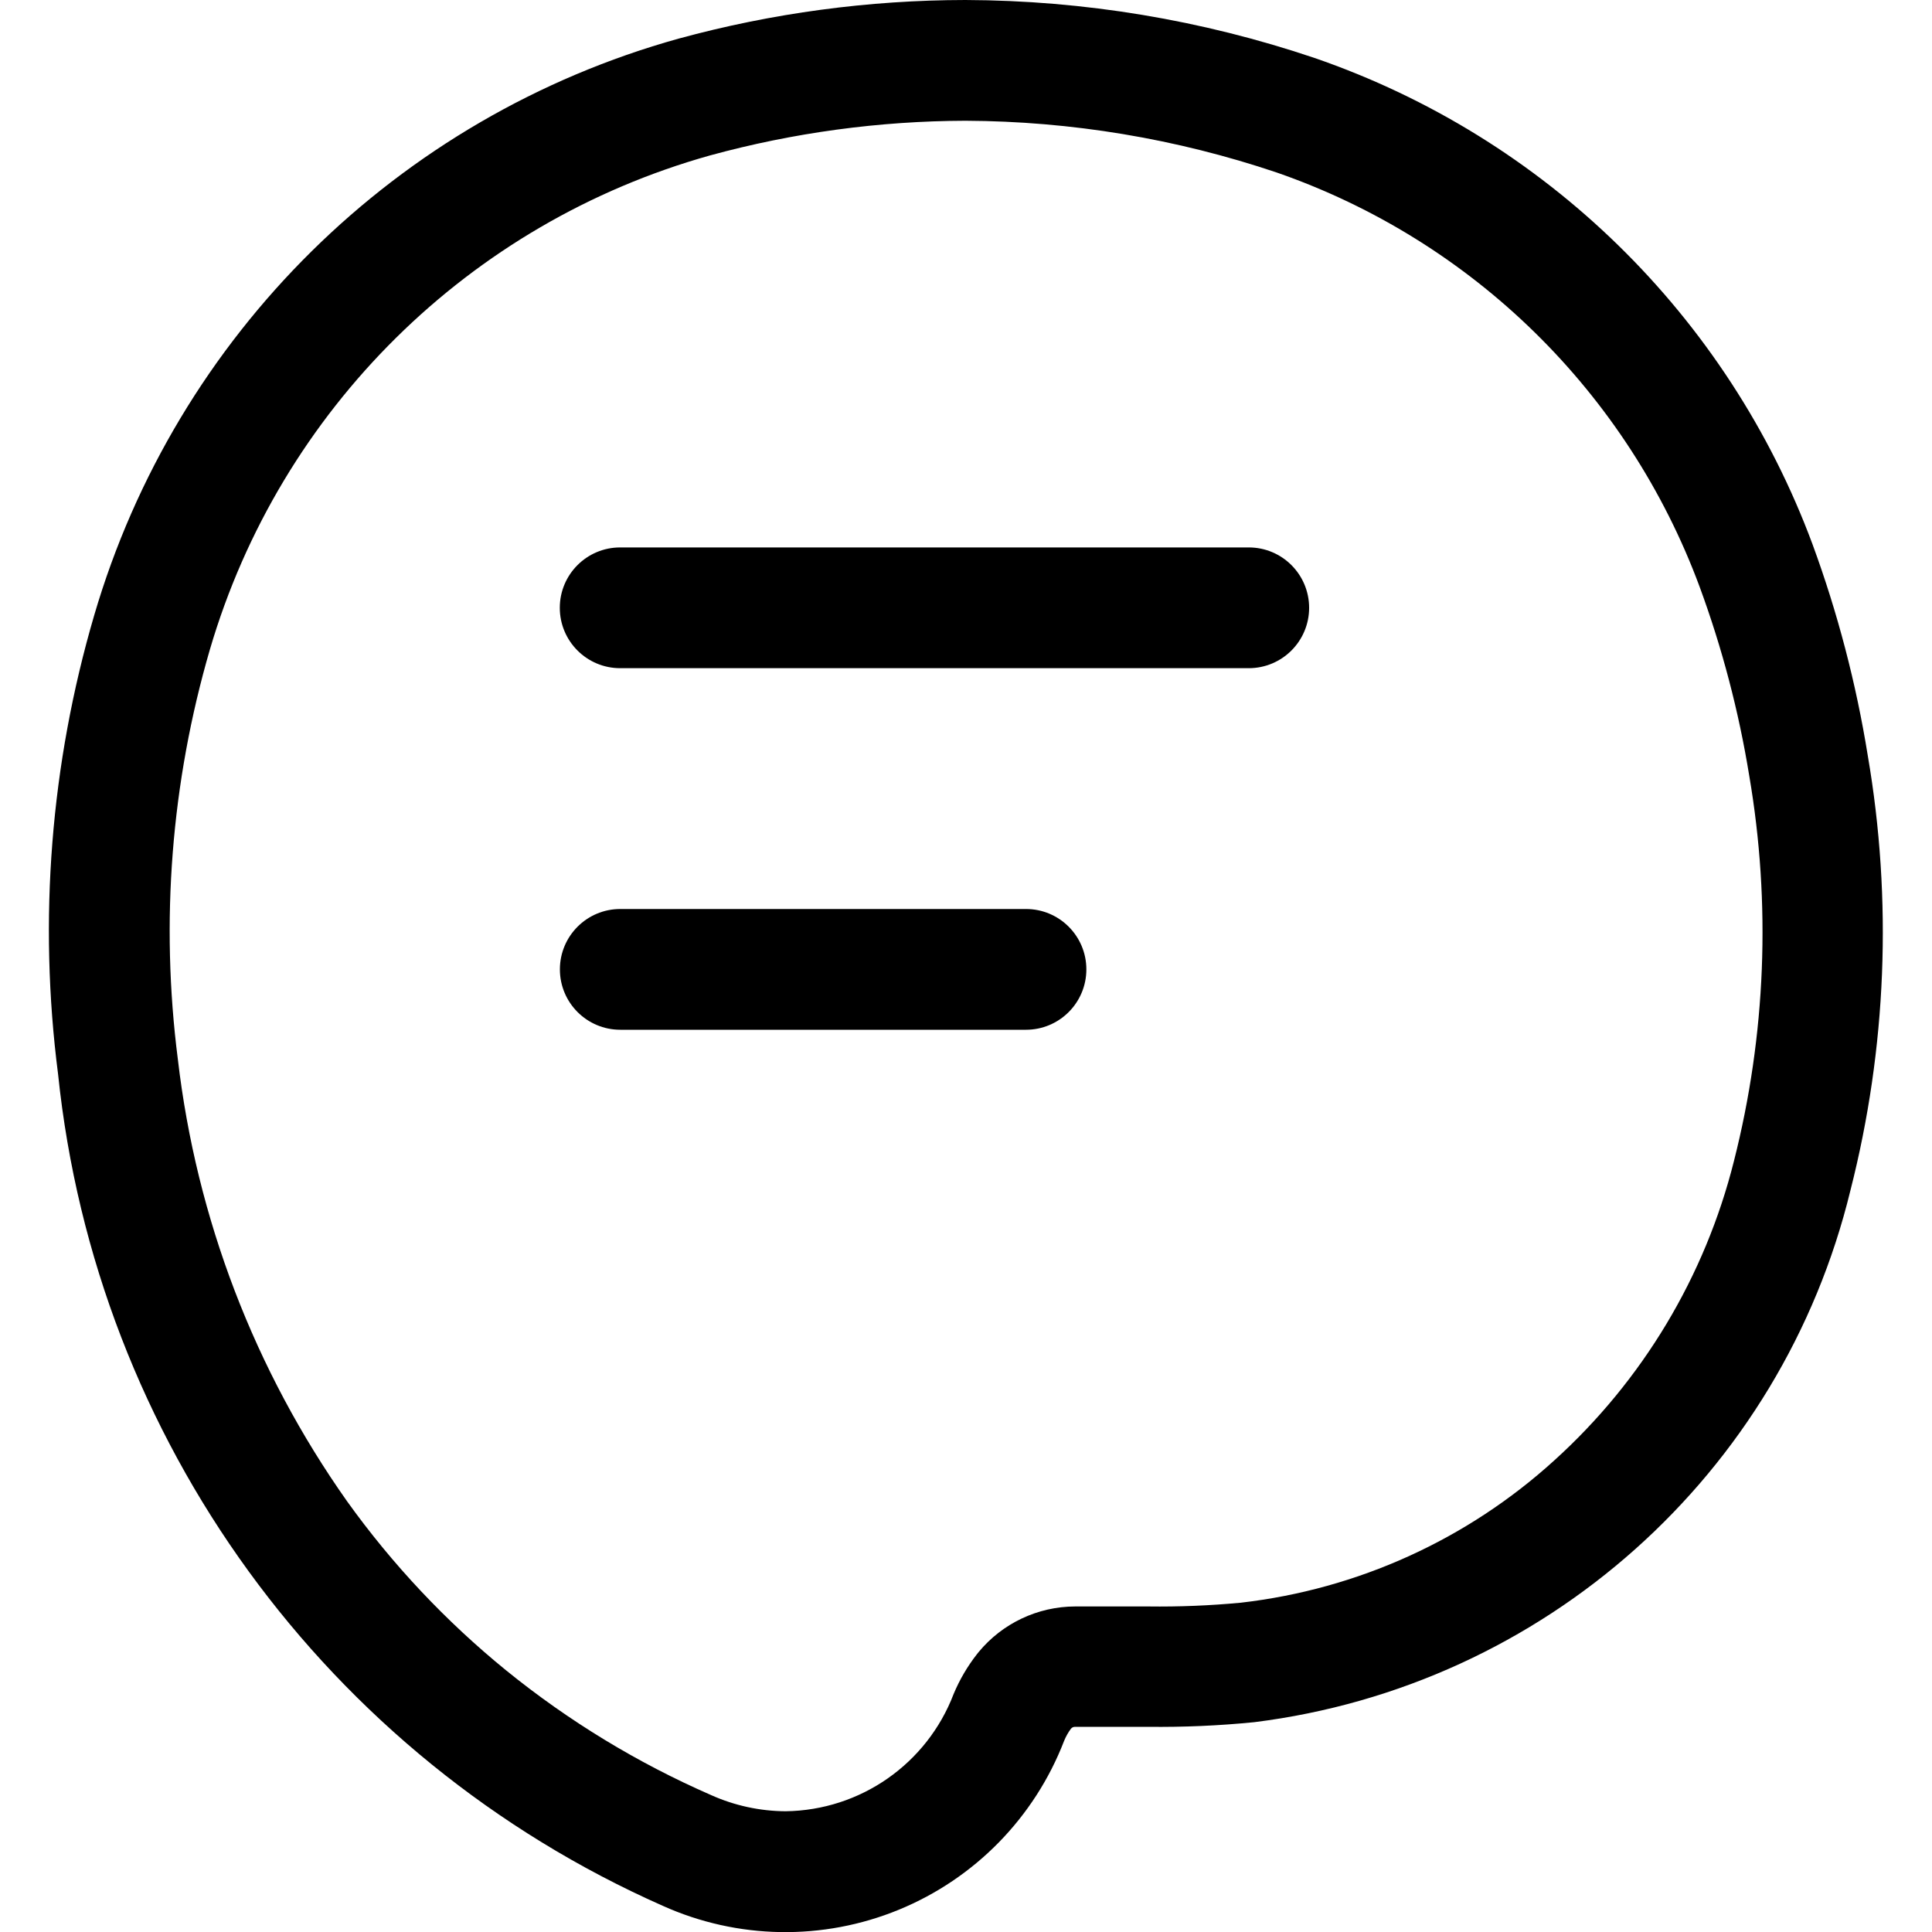
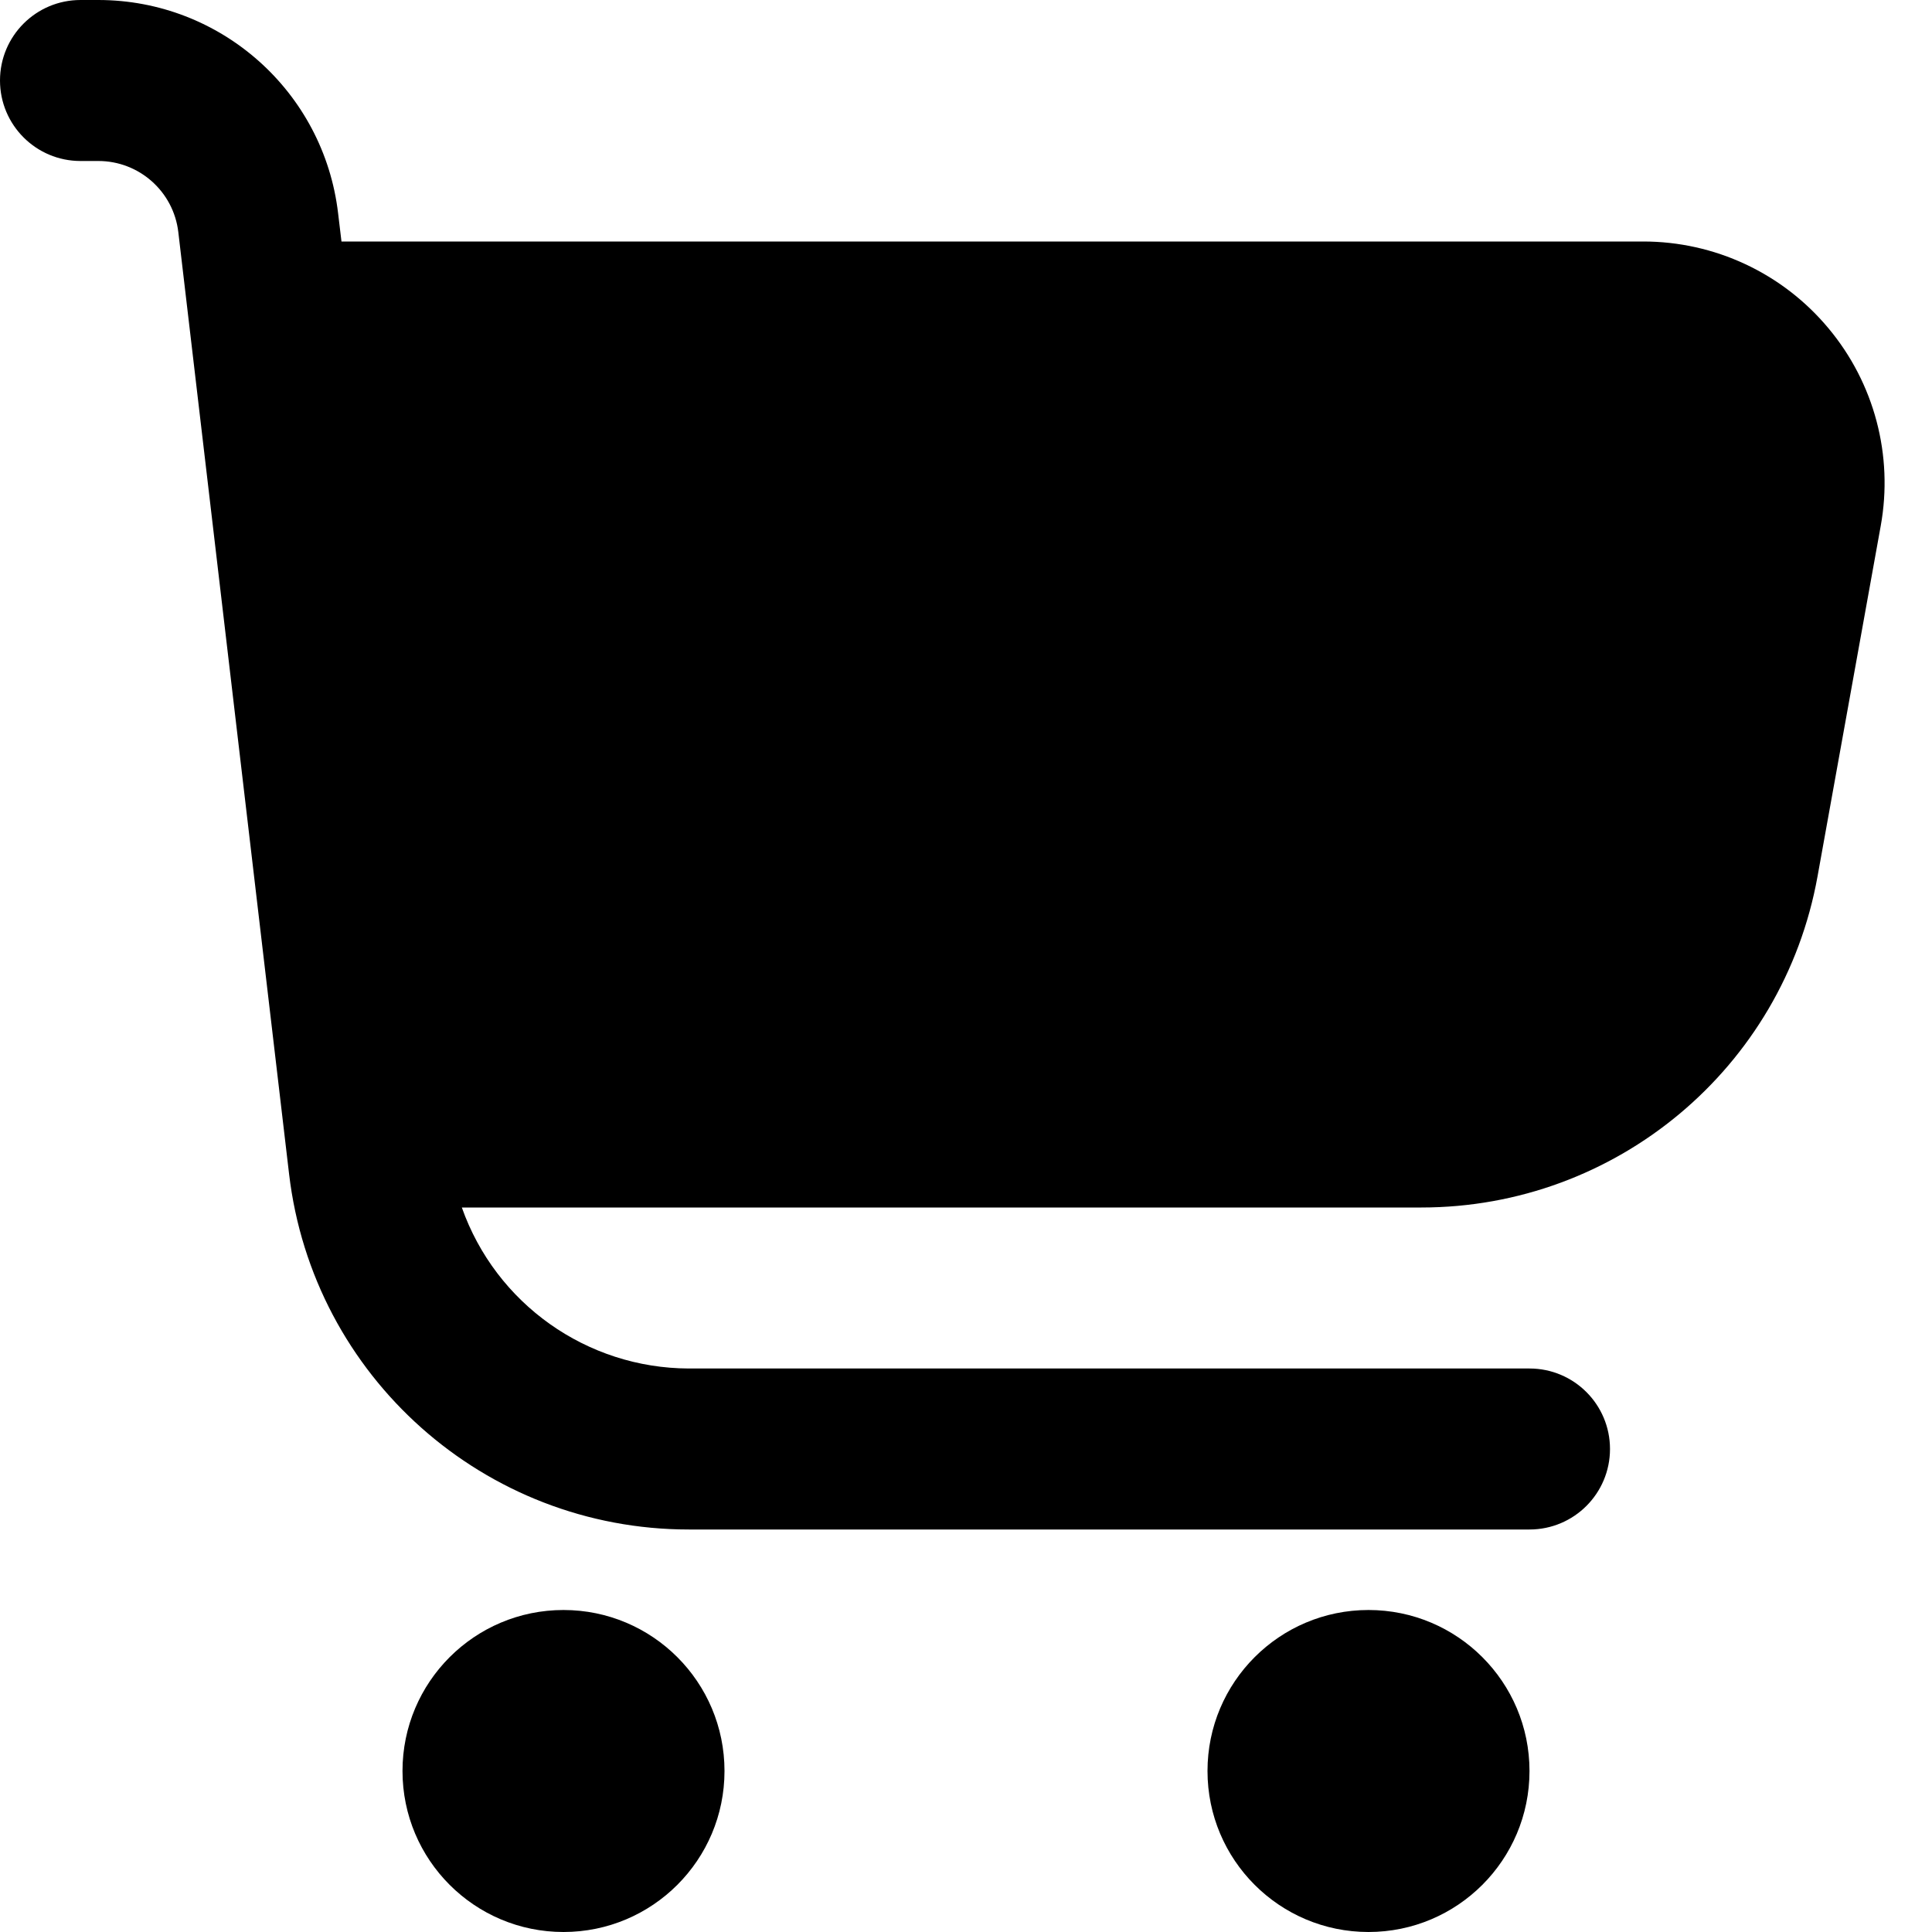
- <svg xmlns="http://www.w3.org/2000/svg" id="chat" width="20" height="20" viewBox="0 0 20 20">
-   <rect id="back" width="20" height="20" fill="none" />
-   <g id="Chat-2" data-name="Chat" transform="translate(0.508)">
-     <path id="Path_23945" data-name="Path 23945" d="M9.486,1.25a10.224,10.224,0,0,1,3.223.536,7.18,7.18,0,0,1,4.378,4.29A10.569,10.569,0,0,1,17.6,8.03a9.623,9.623,0,0,1-.158,3.988,6.217,6.217,0,0,1-1.86,3.1,5.808,5.808,0,0,1-3.244,1.473,8.977,8.977,0,0,1-.959.039l-.432,0-.32,0h-.005a1.3,1.3,0,0,0-1,.473l-.008.01-.008.01a1.788,1.788,0,0,0-.242.413v0A1.887,1.887,0,0,1,7.624,18.75a1.911,1.911,0,0,1-.77-.167,9.232,9.232,0,0,1-2.121-1.29,9.073,9.073,0,0,1-1.649-1.753,9.922,9.922,0,0,1-1.751-4.575,10.425,10.425,0,0,1,.332-4.242A7.506,7.506,0,0,1,6.842,1.609,10.147,10.147,0,0,1,9.486,1.25m0-1.25a11.338,11.338,0,0,0-2.97.4A8.749,8.749,0,0,0,.467,6.37a11.613,11.613,0,0,0-.374,4.748,10.613,10.613,0,0,0,6.26,8.611,3.093,3.093,0,0,0,4.154-1.706.57.57,0,0,1,.071-.127.054.054,0,0,1,.042-.02c.246,0,.5,0,.756,0a9.894,9.894,0,0,0,1.1-.048,7.279,7.279,0,0,0,6.172-5.507,10.817,10.817,0,0,0,.179-4.5,11.773,11.773,0,0,0-.572-2.187A8.425,8.425,0,0,0,13.1.6,11.424,11.424,0,0,0,9.486,0Z" />
-     <path id="Path_23946" data-name="Path 23946" d="M12.419,6.917H5.912a.625.625,0,0,1,0-1.25h6.507a.625.625,0,0,1,0,1.25Z" />
-     <path id="Path_23947" data-name="Path 23947" d="M10.113,10.66h-4.2a.625.625,0,0,1,0-1.25h4.2a.625.625,0,1,1,0,1.25Z" />
-   </g>
+ <svg xmlns="http://www.w3.org/2000/svg" id="Filled" viewBox="0 0 24 24" width="512" height="512">
+   <path d="M22.713,4.077A2.993,2.993,0,0,0,20.41,3H4.242L4.2,2.649A3,3,0,0,0,1.222,0H1A1,1,0,0,0,1,2h.222a1,1,0,0,1,.993.883l1.376,11.7A5,5,0,0,0,8.557,19H19a1,1,0,0,0,0-2H8.557a3,3,0,0,1-2.82-2h11.92a5,5,0,0,0,4.921-4.113l.785-4.354A2.994,2.994,0,0,0,22.713,4.077Z" />
+   <circle cx="7" cy="22" r="2" />
+   <circle cx="17" cy="22" r="2" />
</svg>
